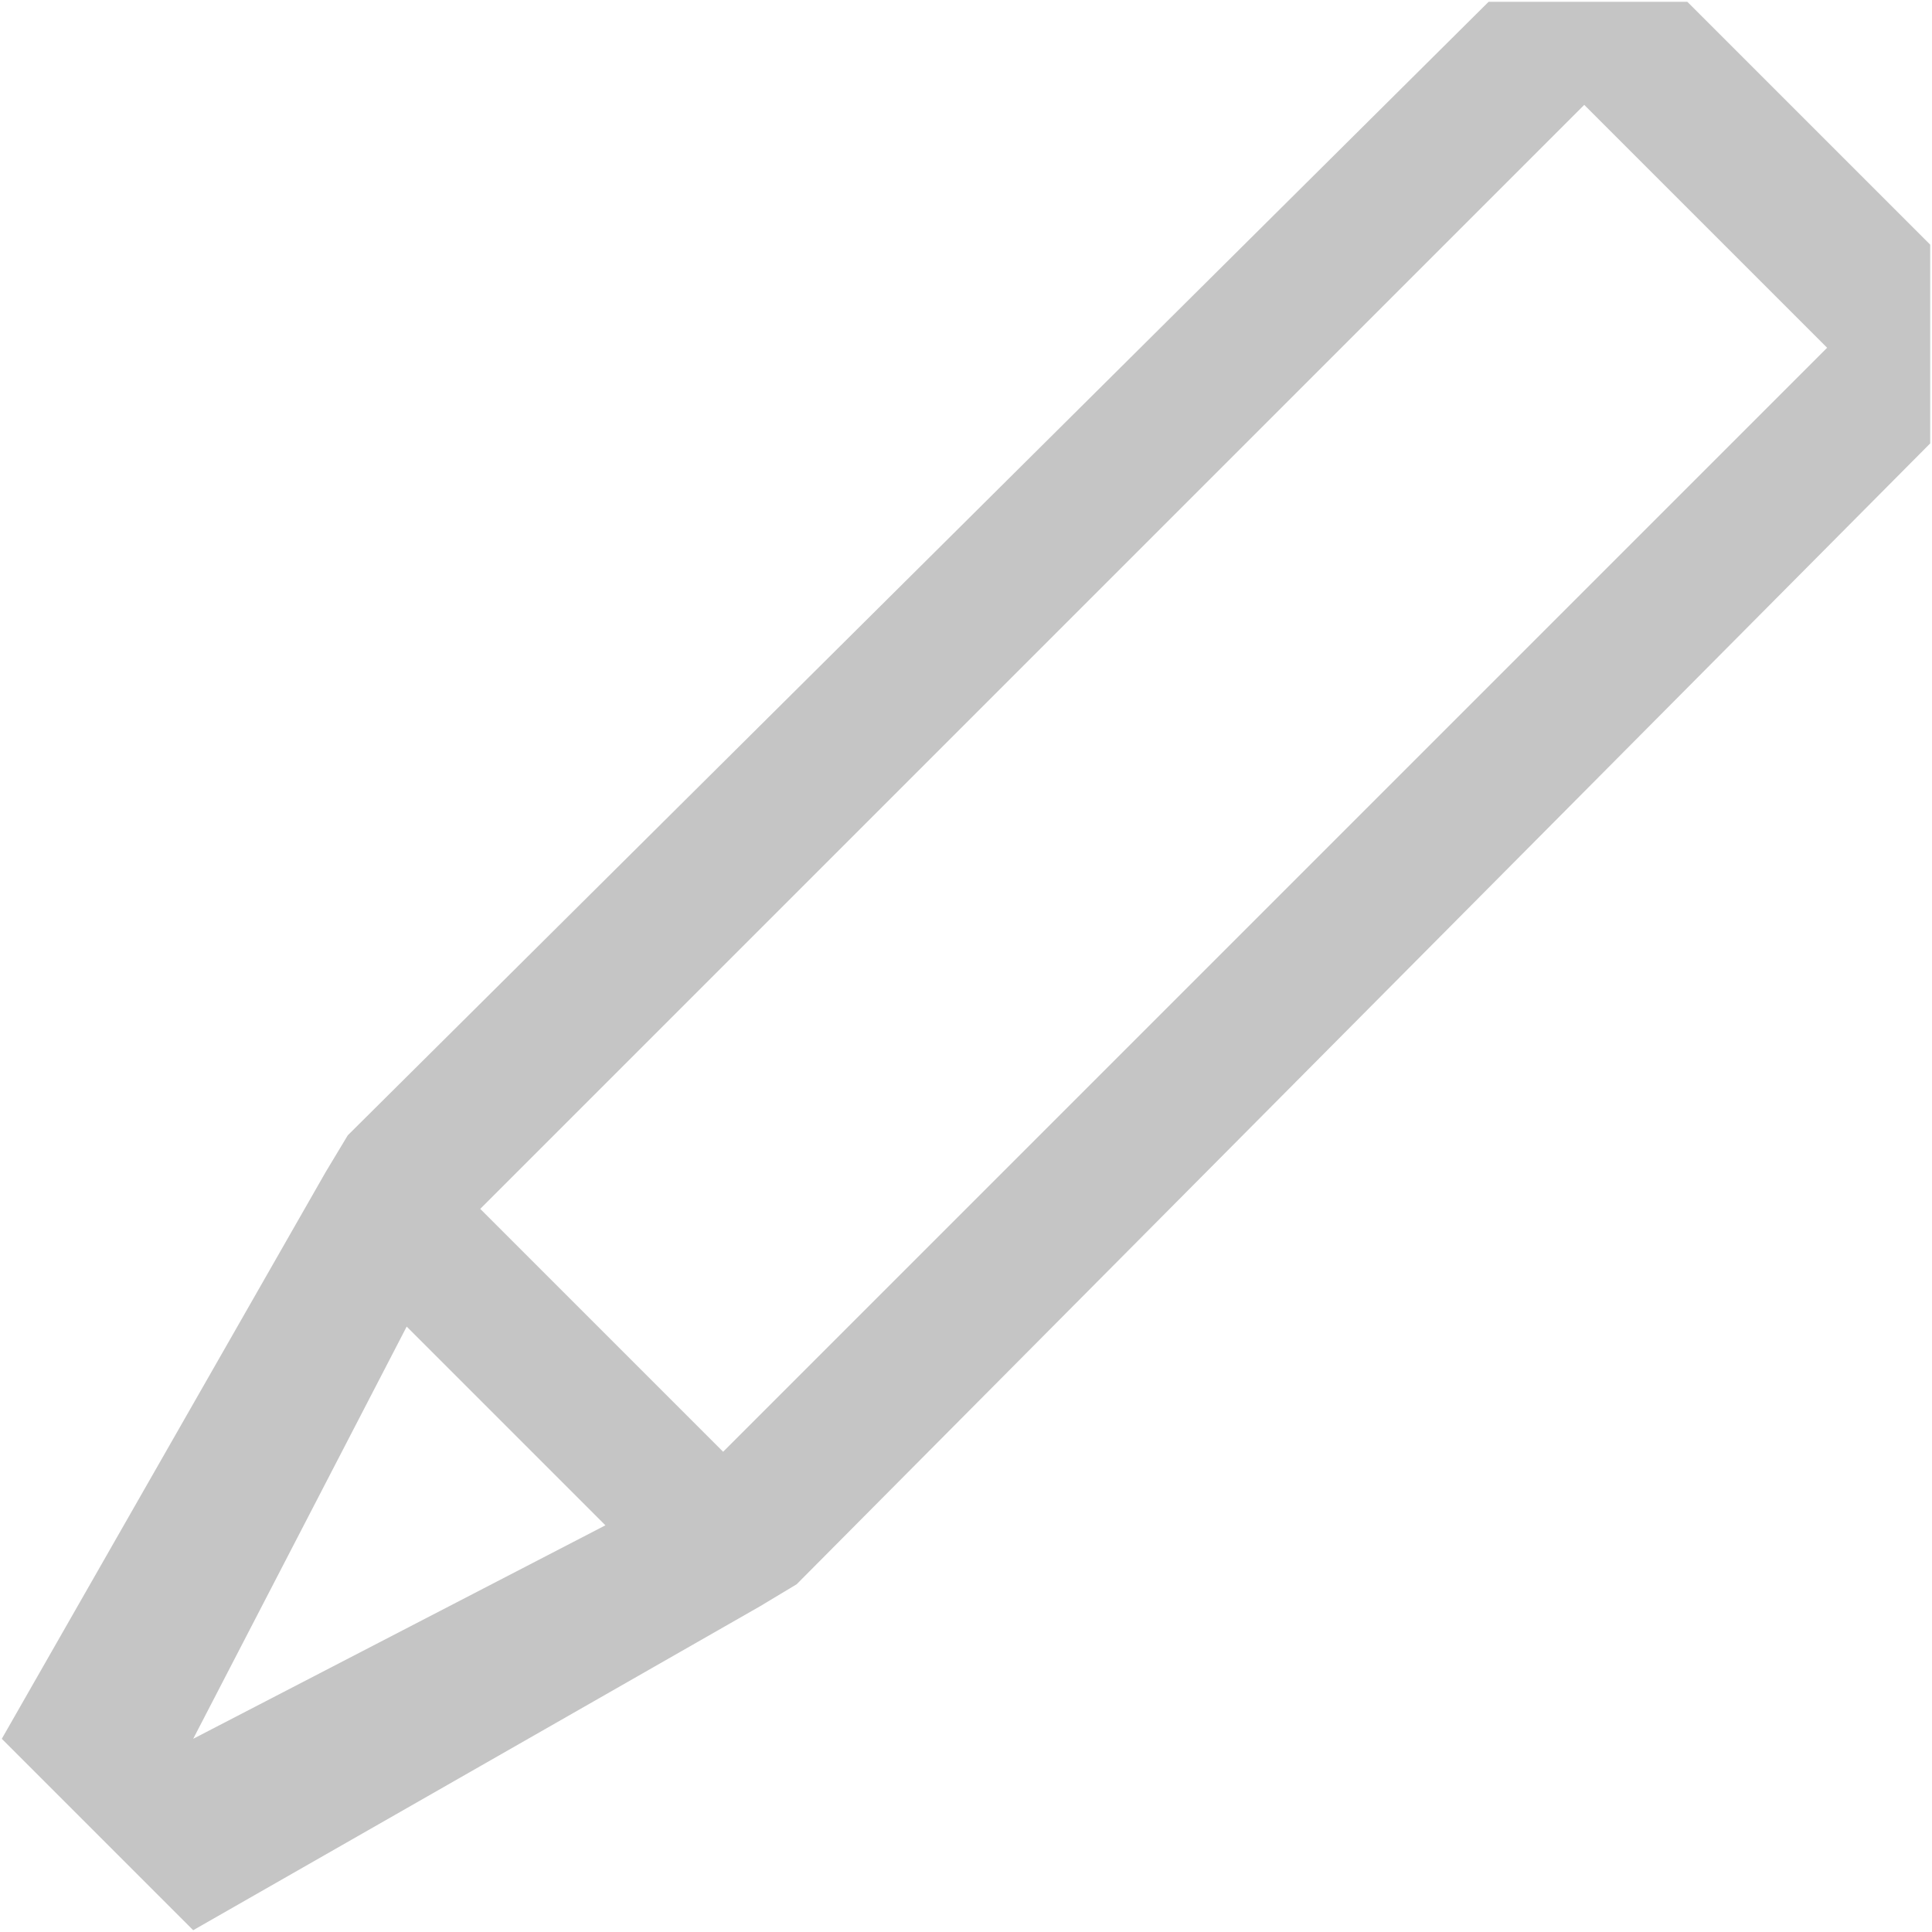
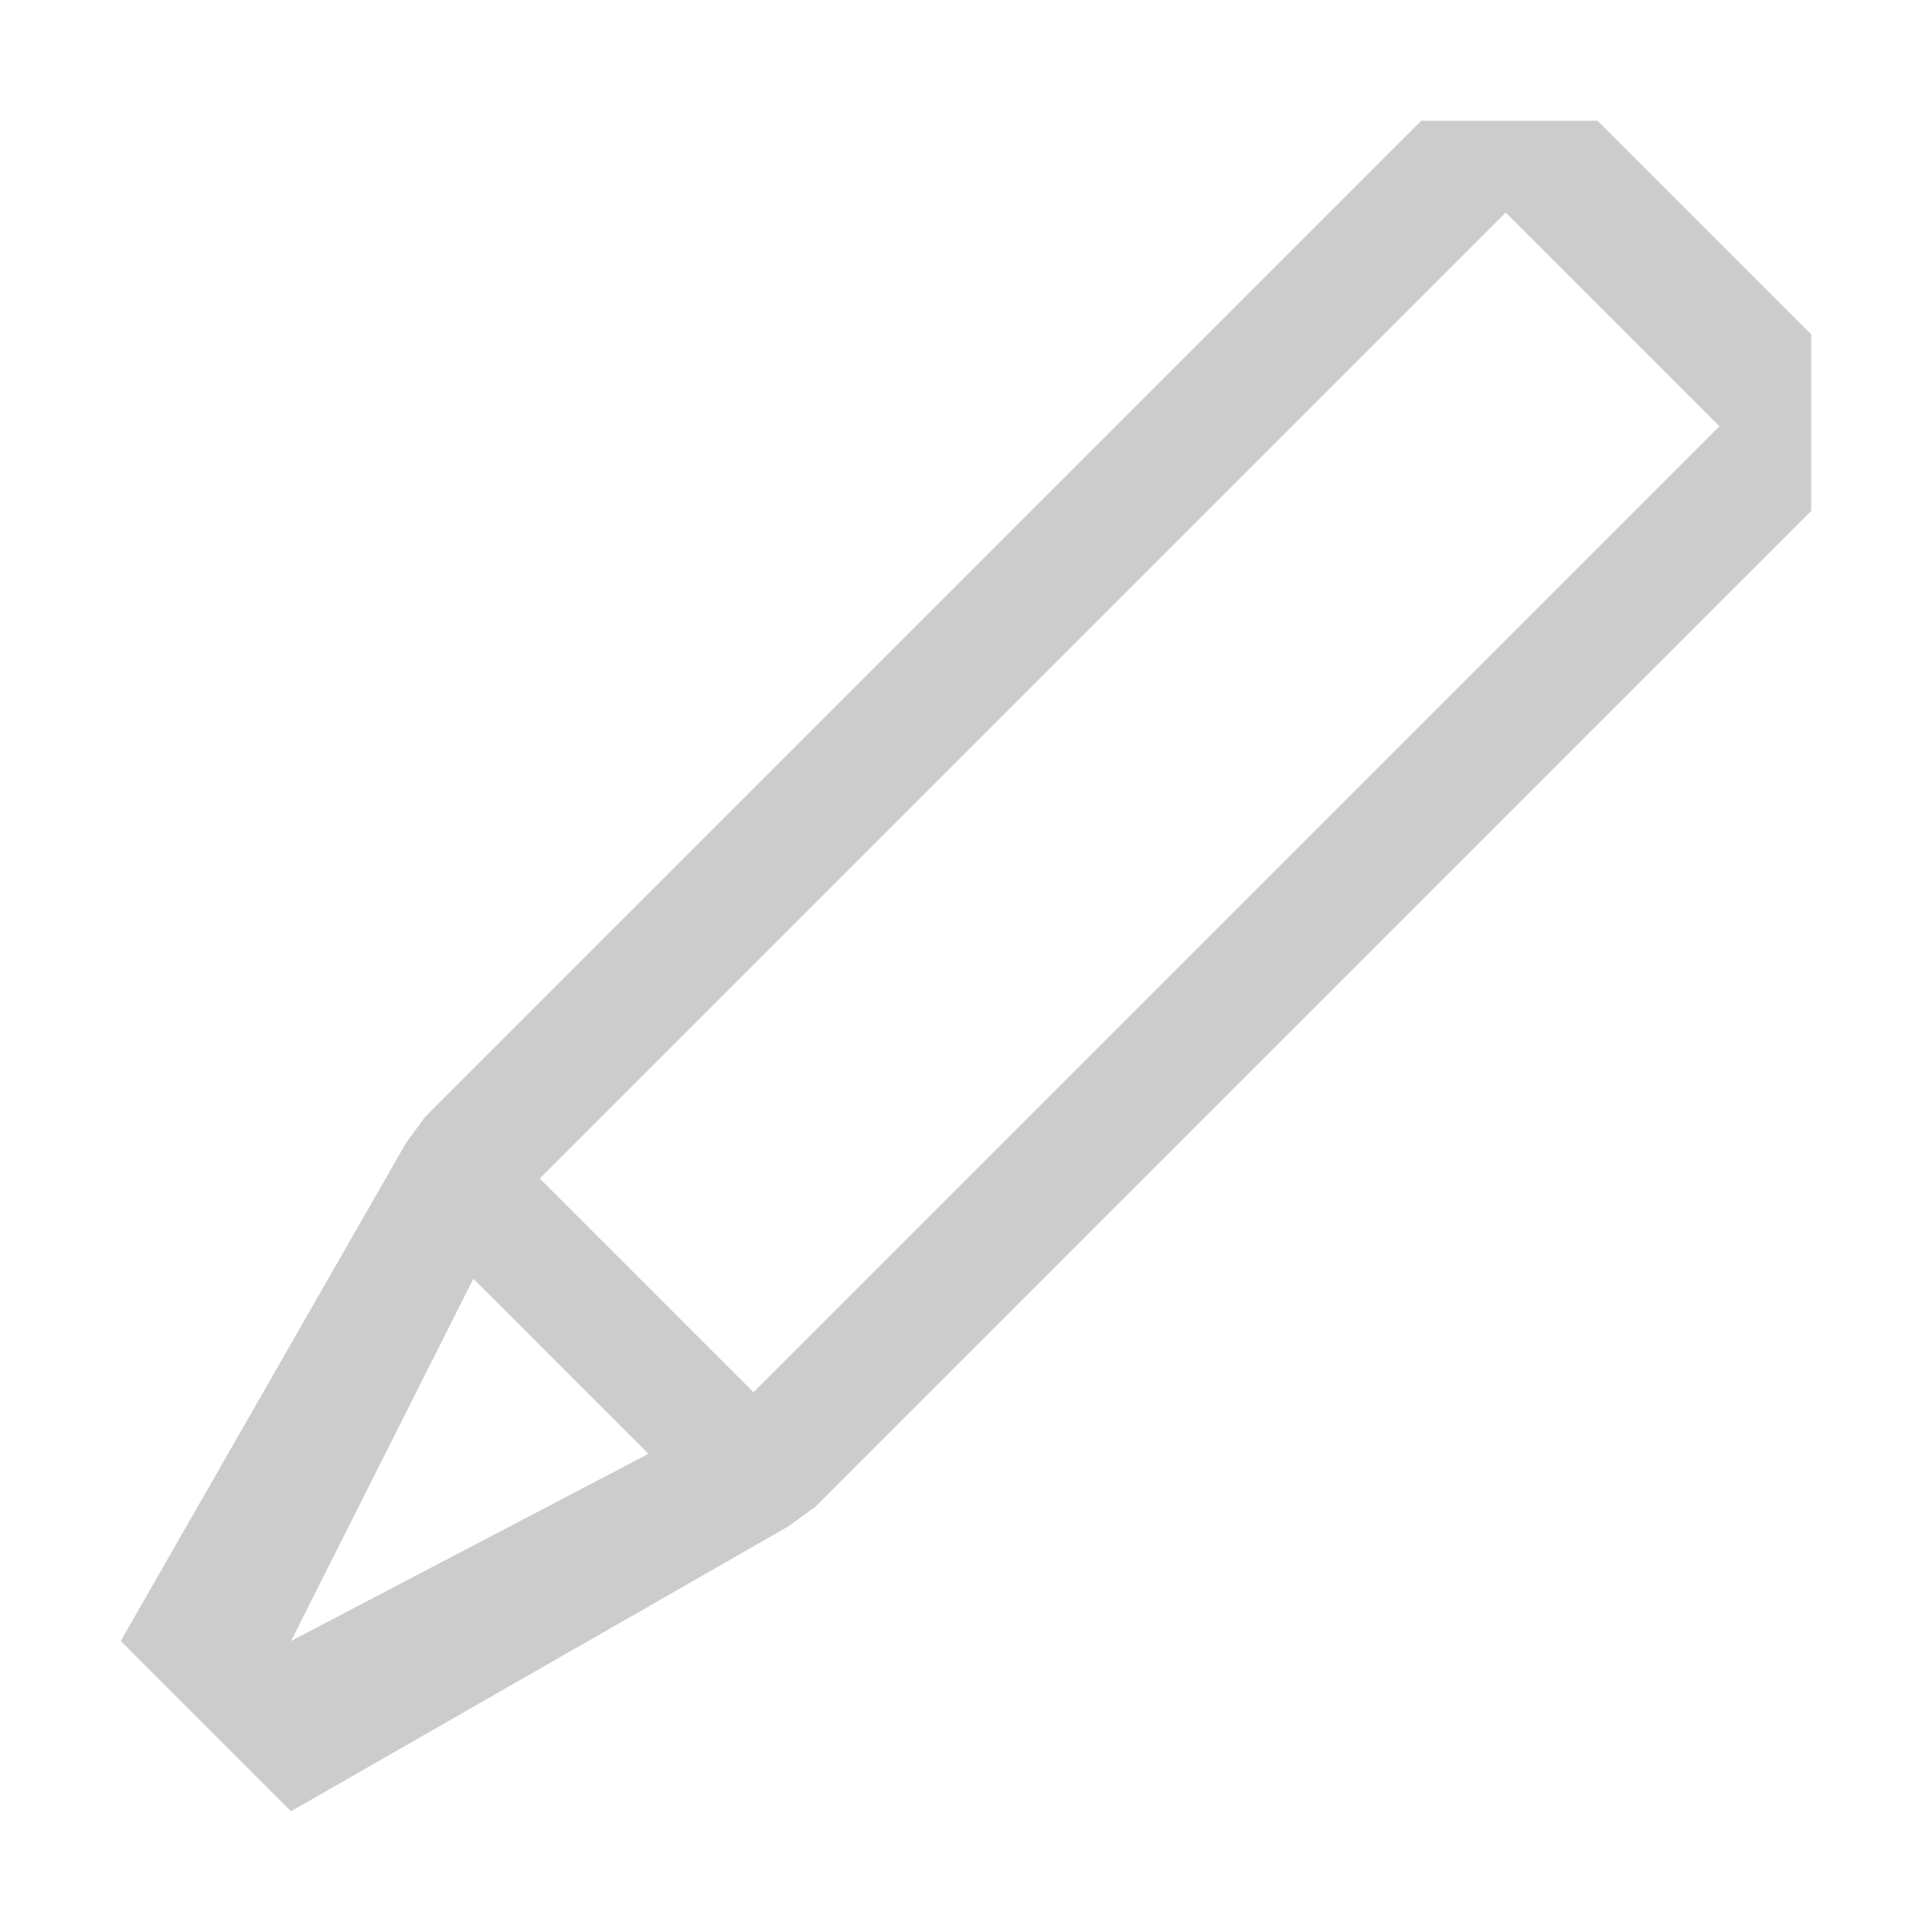
- <svg xmlns="http://www.w3.org/2000/svg" width="14" height="14" viewBox="0 0 14 14" fill="none">
-   <path d="M12.227 0.013L13.987 1.773V3.213L5.773 11.48L5.507 11.64L1.4 13.987L0.013 12.6L2.36 8.493L2.52 8.227L10.787 0.013H12.227ZM1.4 12.6L4.387 11.053L2.947 9.613L1.4 12.6ZM5.24 10.52L13.24 2.52L11.48 0.76L3.48 8.76L5.24 10.52Z" fill="#C5C5C5" />
+ <svg xmlns="http://www.w3.org/2000/svg" width="16" height="16" viewBox="0 0 16 16" fill="none">
+   <path d="M13.23 1H11.77L3.52 9.25L3.36 9.47L1 13.59L2.41 15L6.53 12.64L6.75 12.48L15 4.23V2.77L13.23 1ZM2.41 13.59L3.92 10.59L5.37 12.04L2.41 13.59ZM6.24 11.53L4.47 9.76L12.47 1.76L14.24 3.53L6.24 11.53Z" fill="#CCCCCC" />
</svg>
